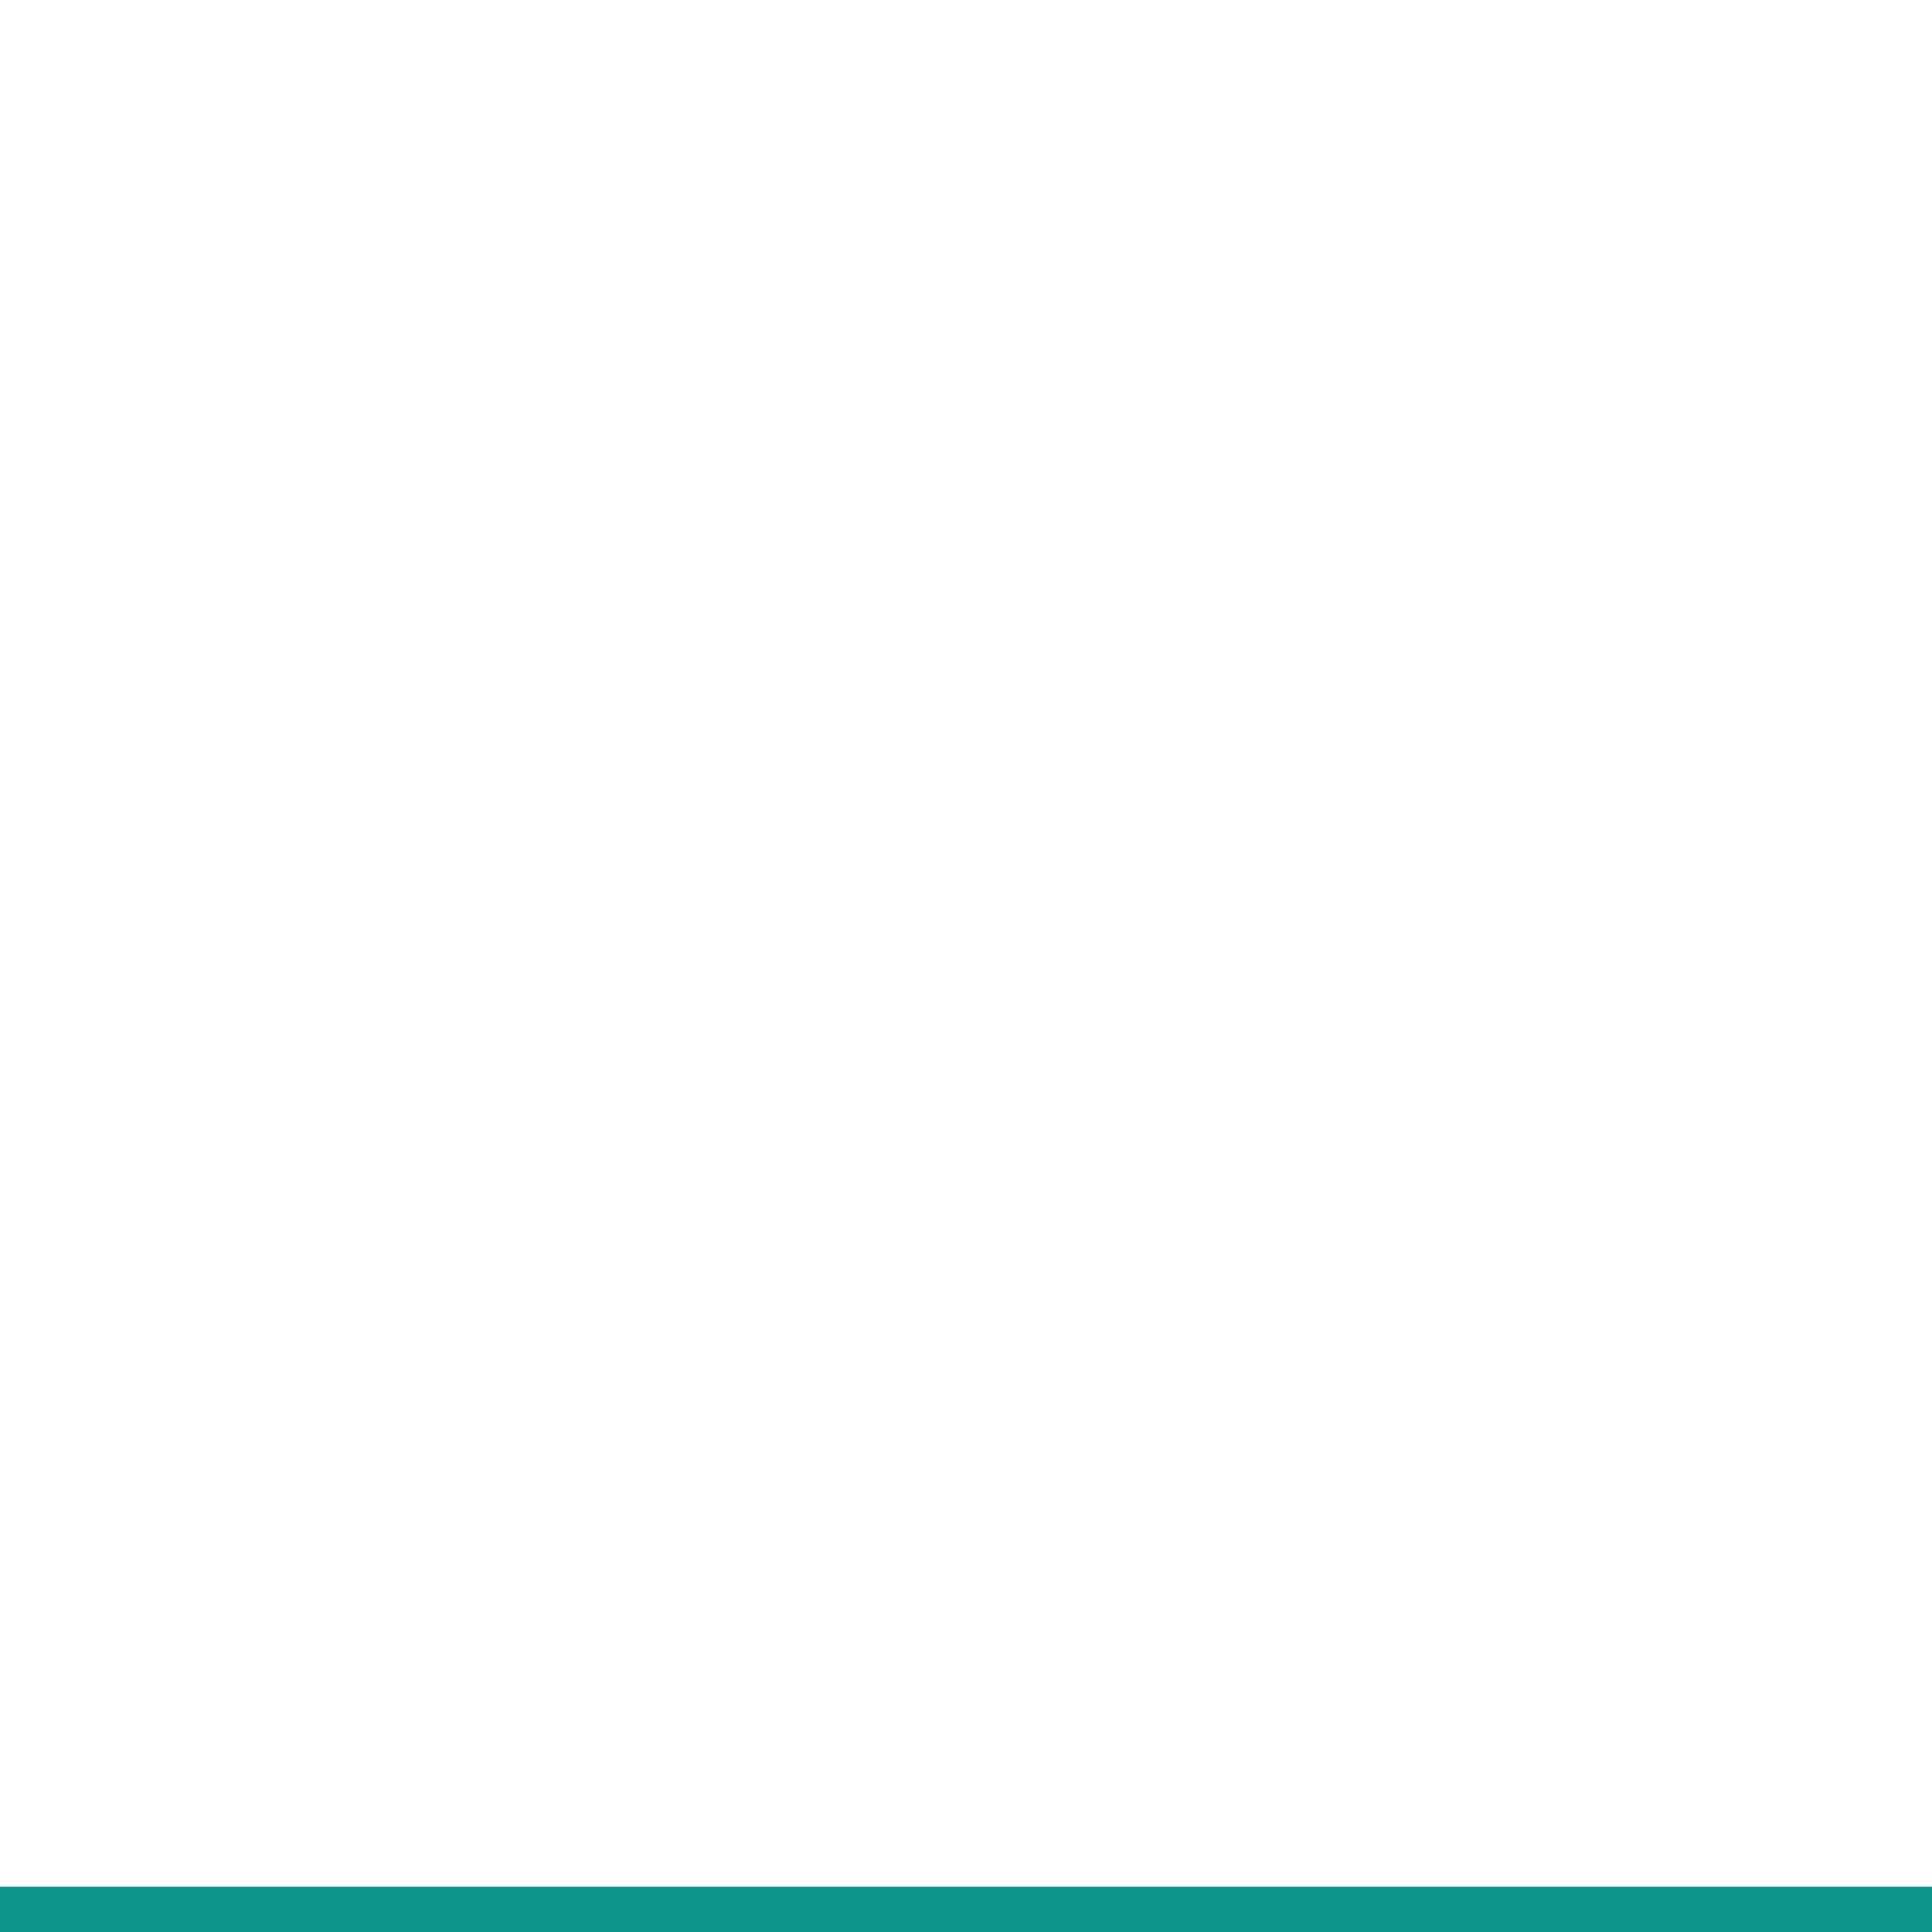
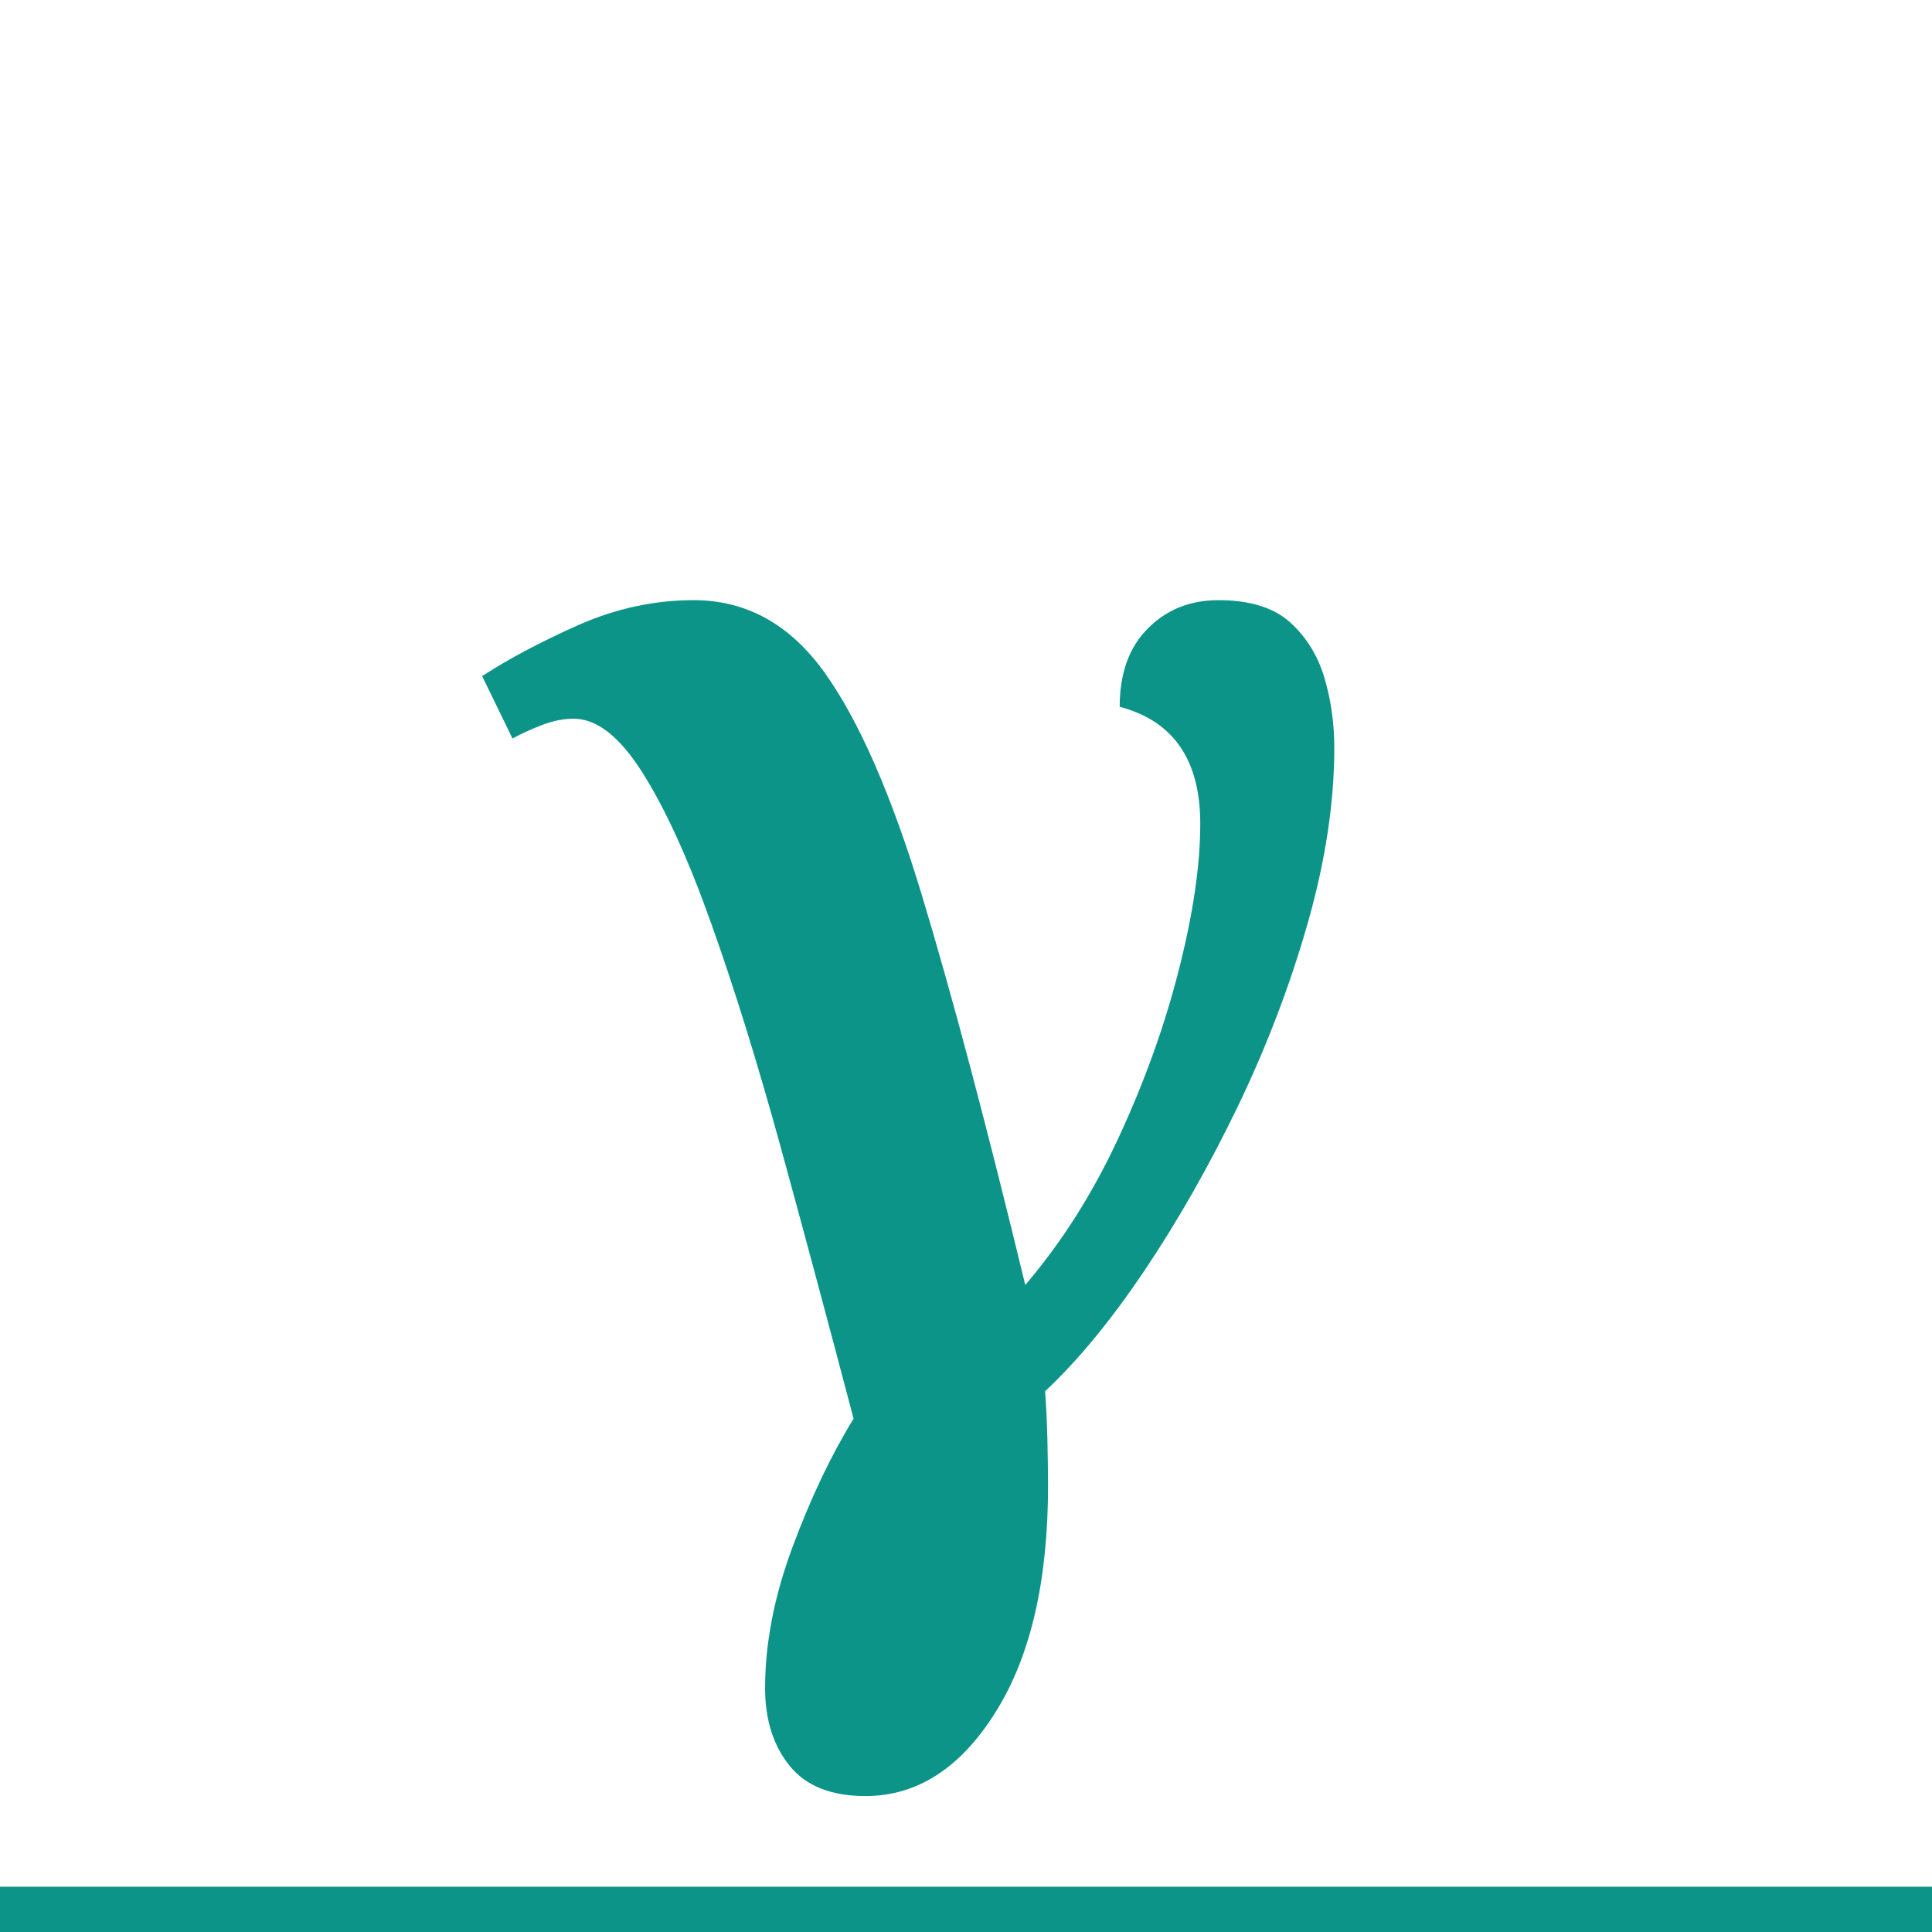
<svg xmlns="http://www.w3.org/2000/svg" viewBox="0 0 128 128" width="128" height="128">
  <g transform="translate(64 64) scale(1.4) translate(-64 -64)">
- 
+     <text x="64" y="86" font-family="Georgia, serif" font-size="72" font-weight="700" fill="#0d9488" text-anchor="middle">γ</text>
  </g>
  <rect x="0" y="125" width="128" height="3" fill="#0d9488" />
</svg>
